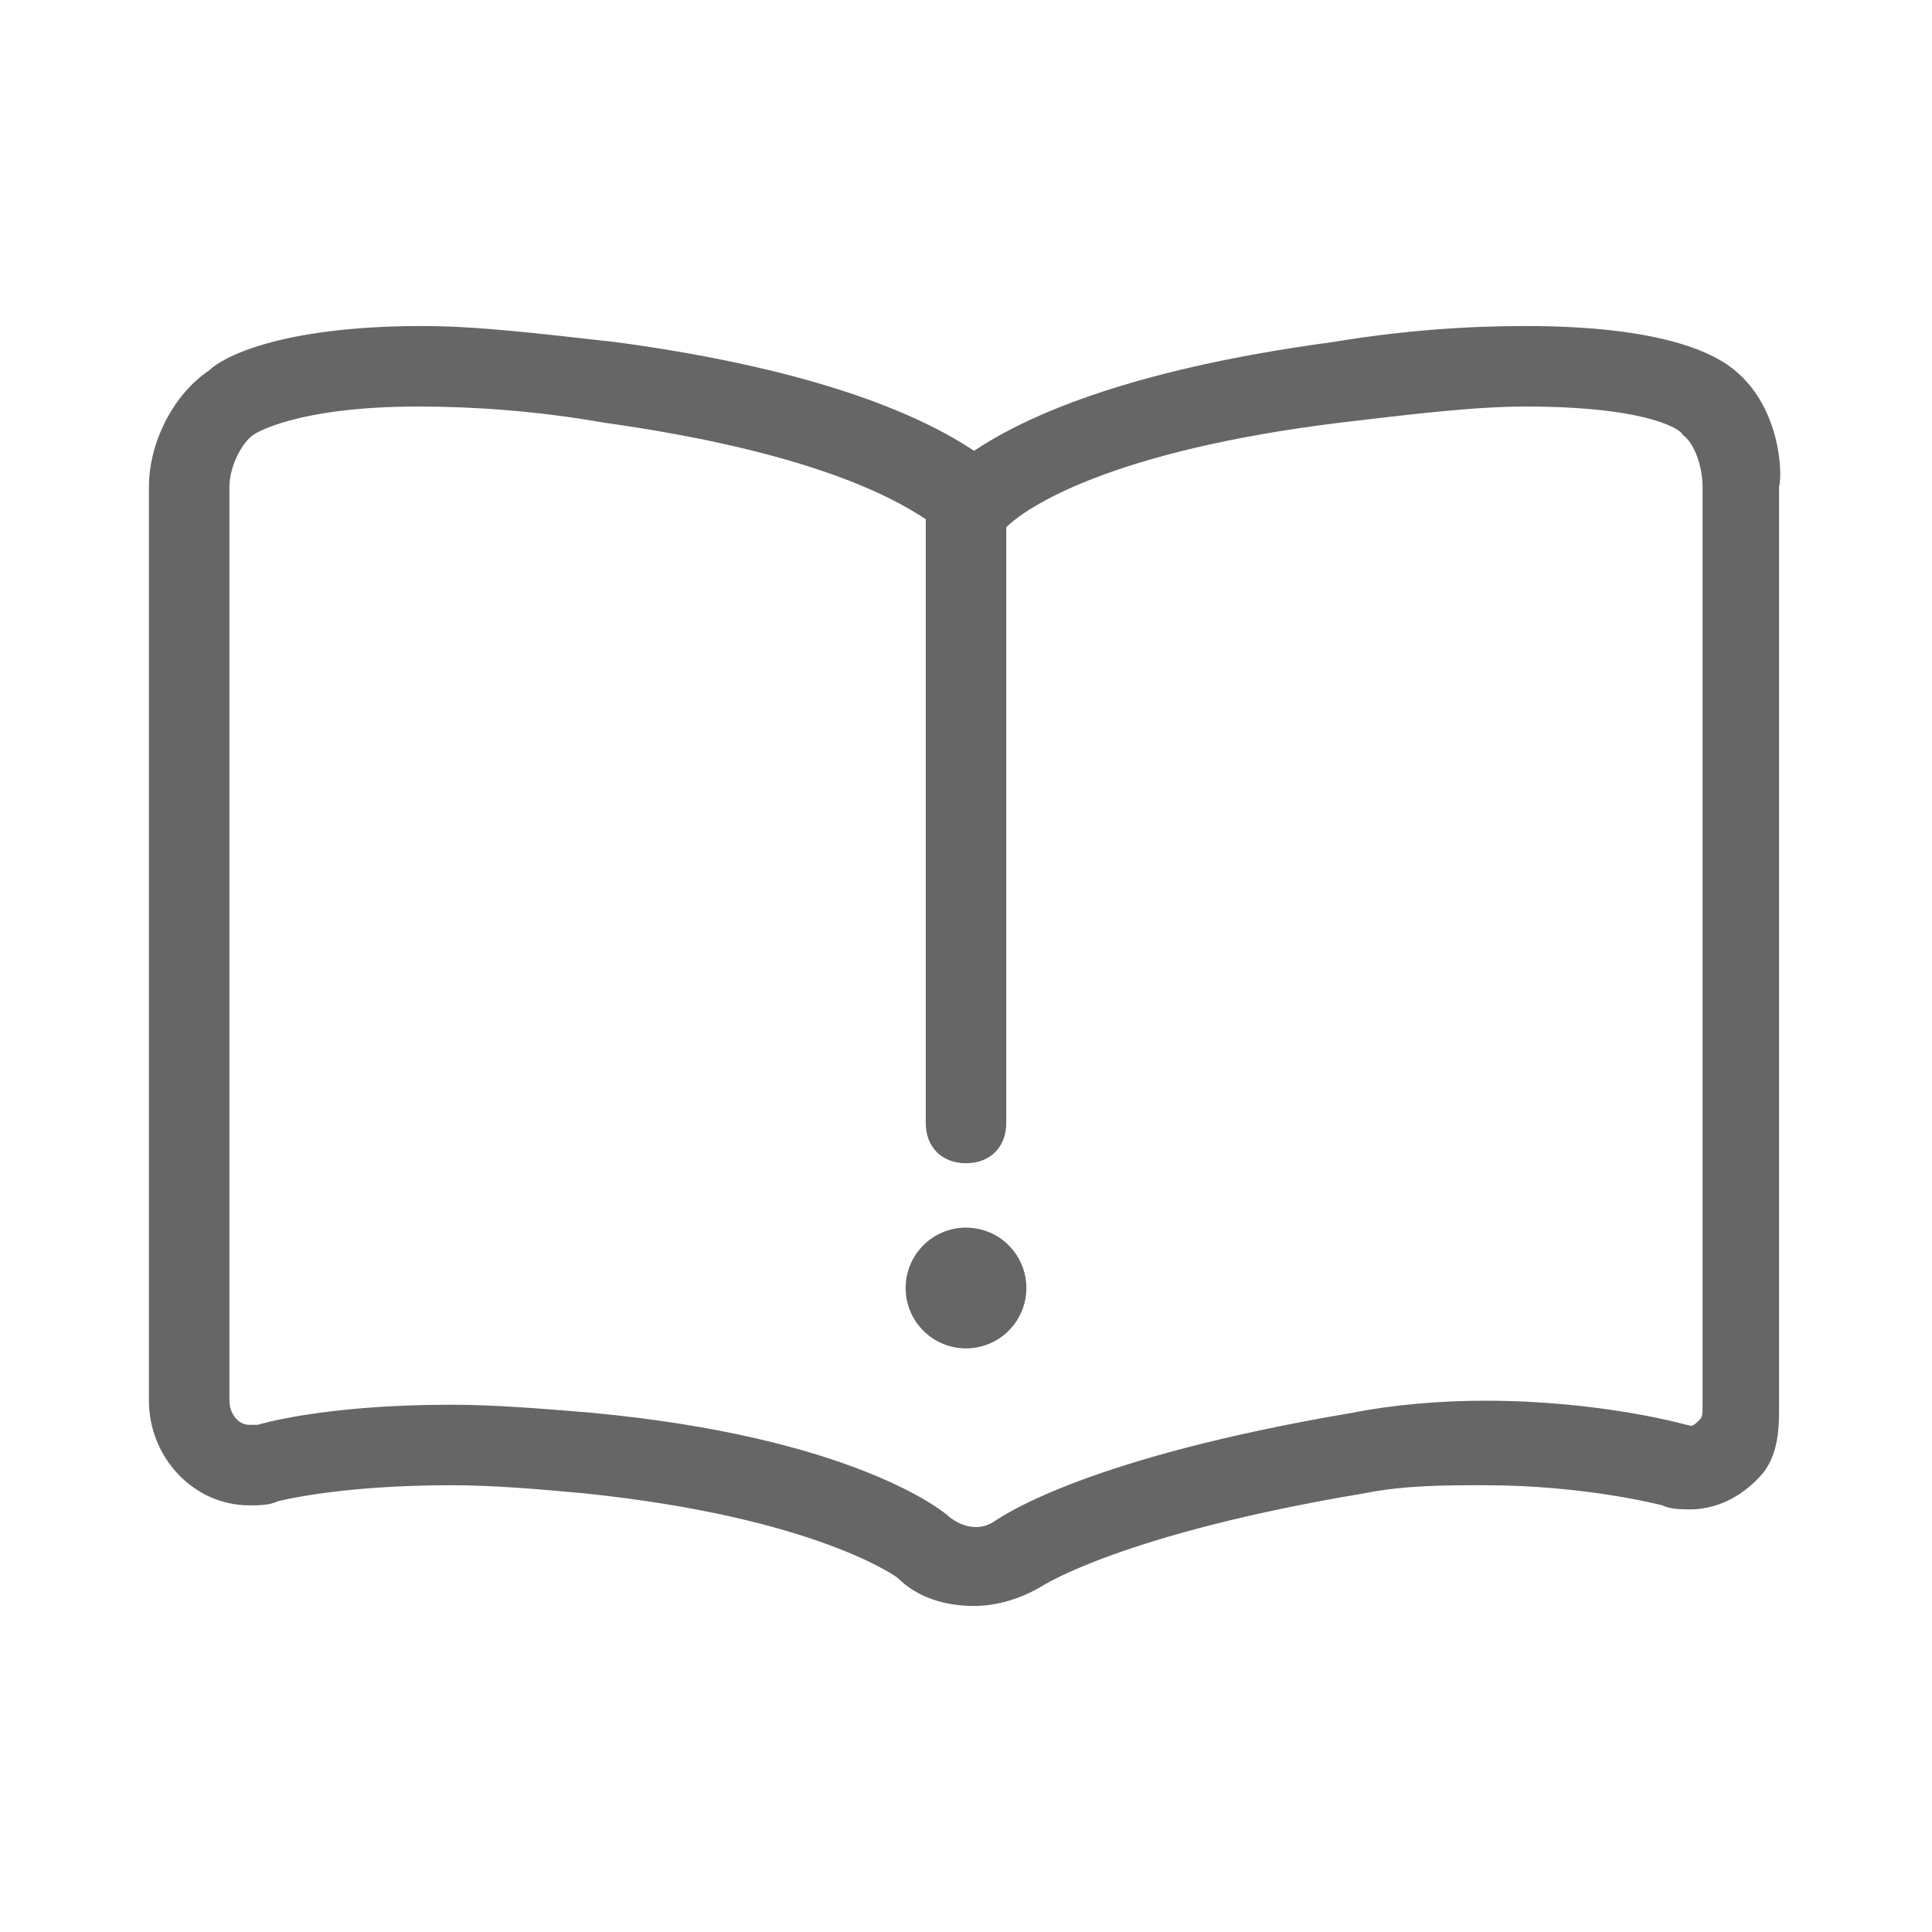
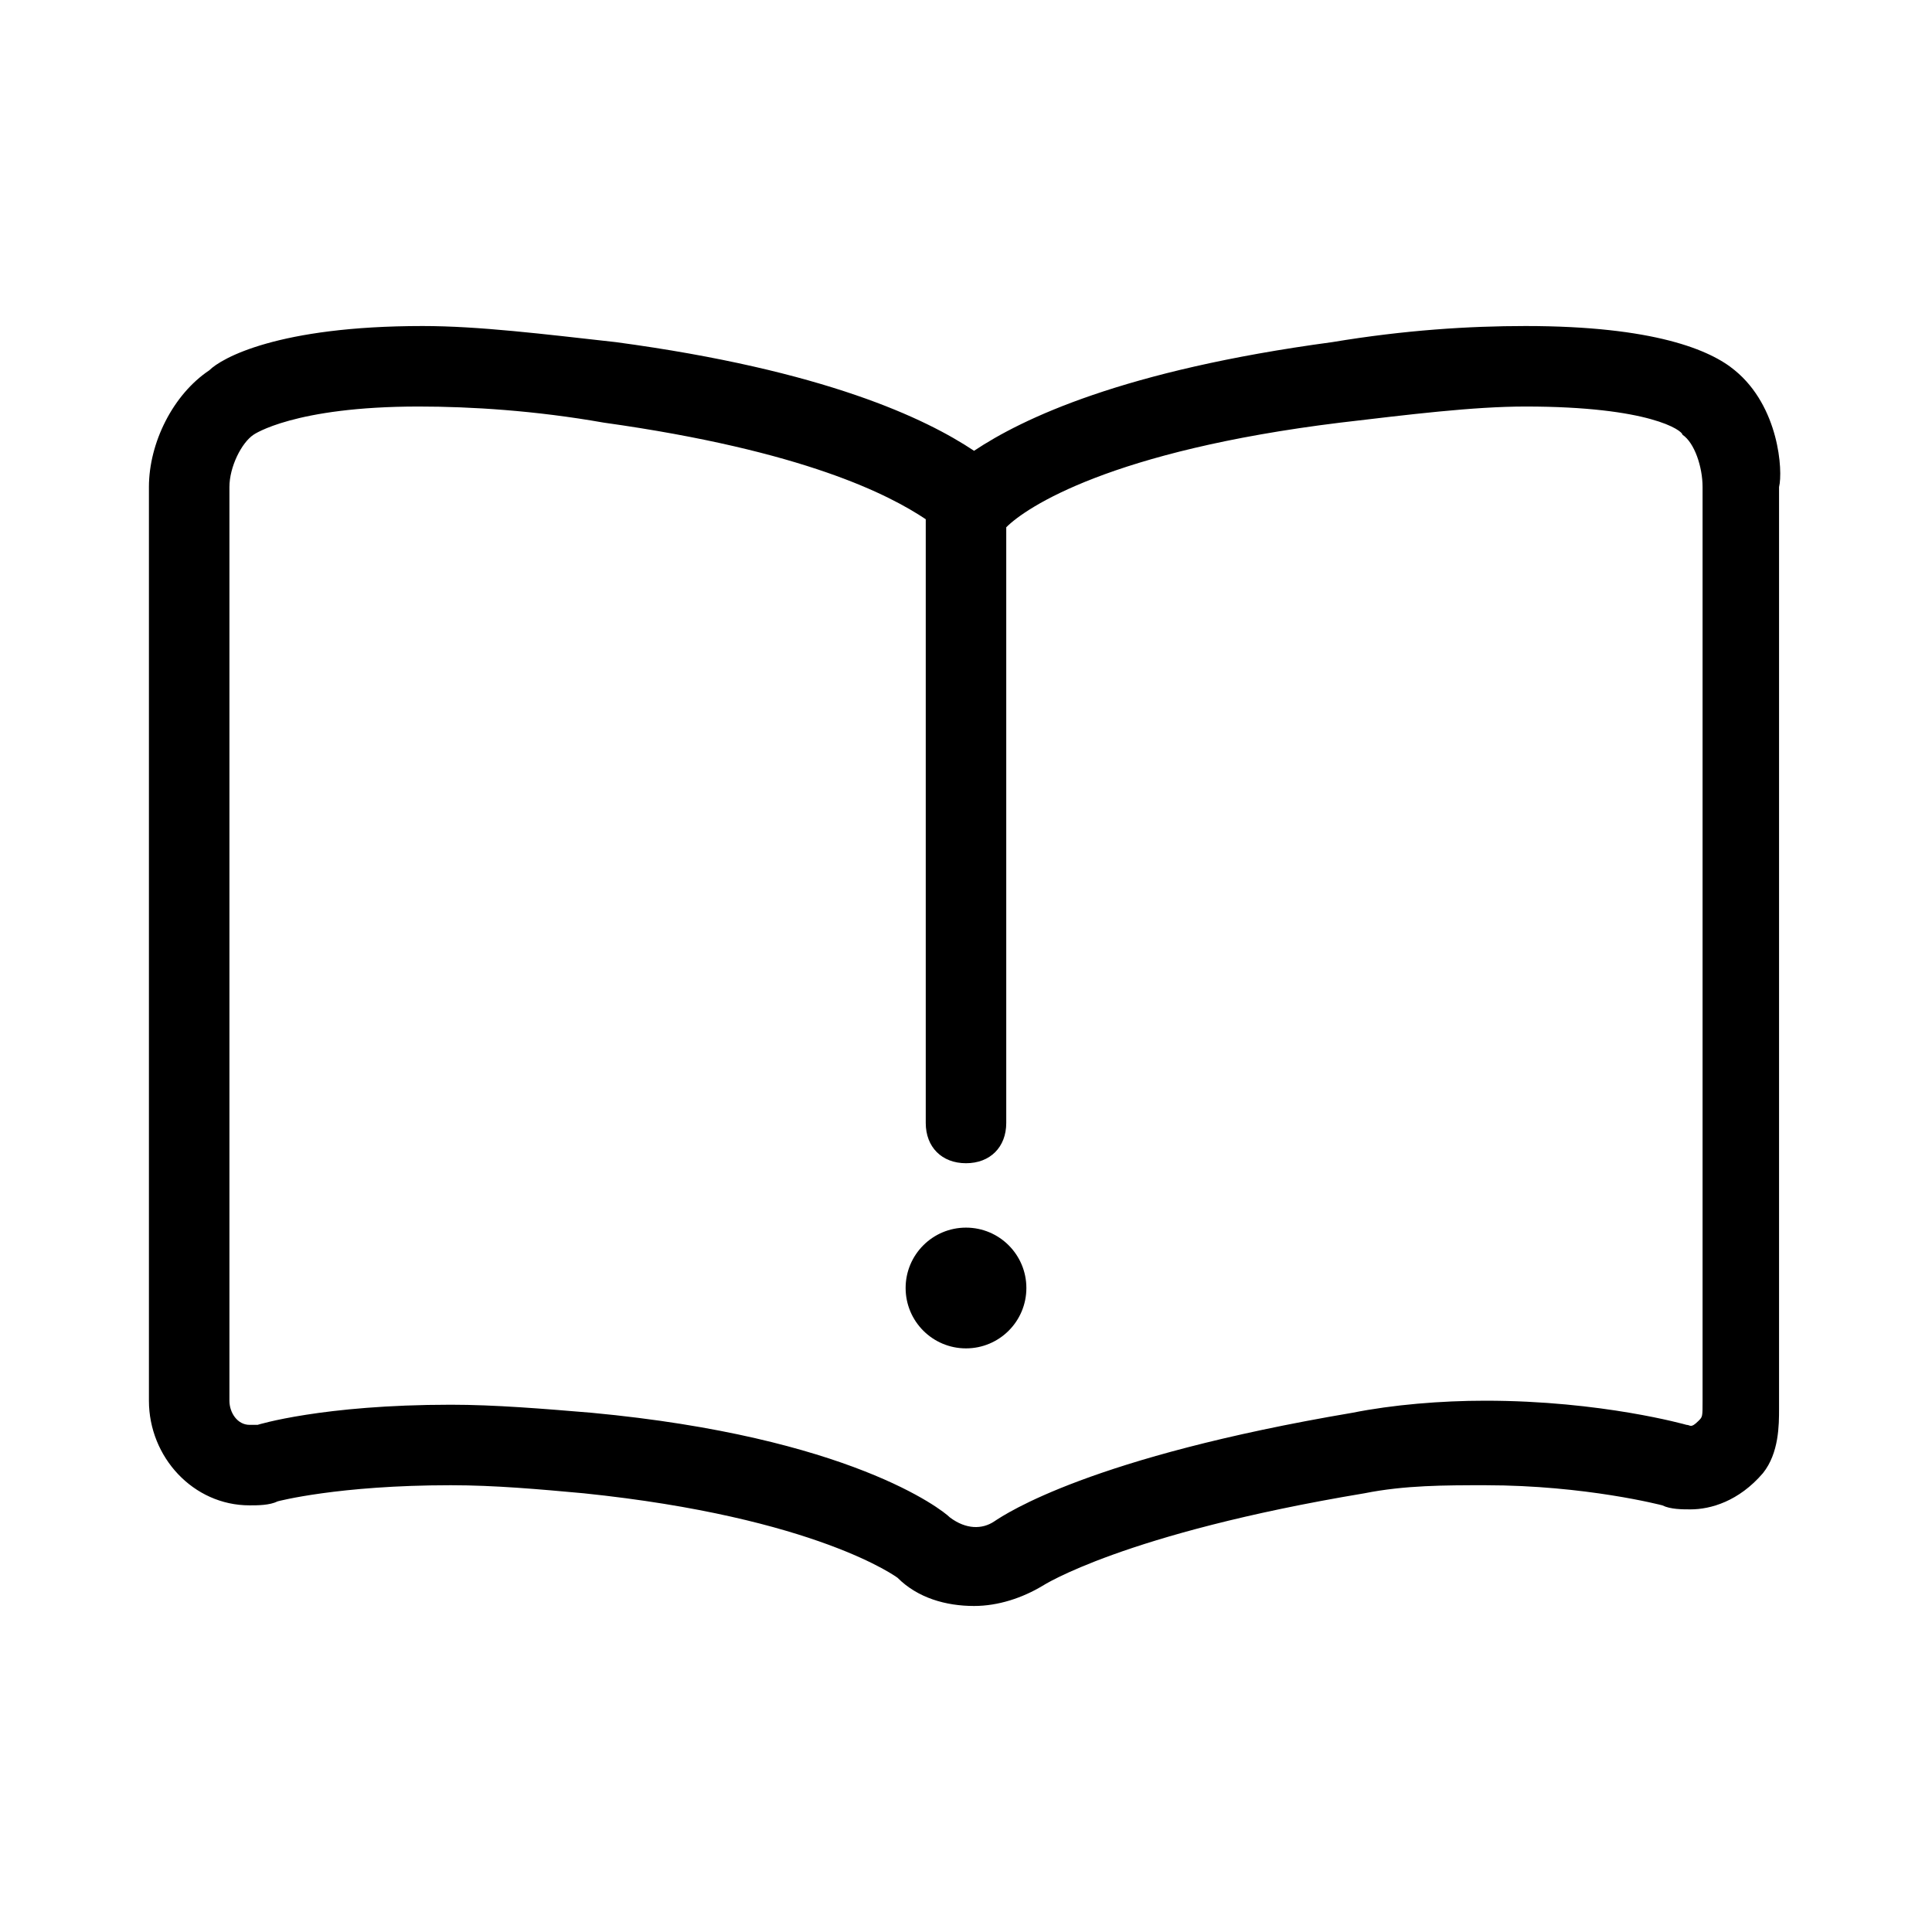
<svg xmlns="http://www.w3.org/2000/svg" t="1547002140263" class="icon" style="" viewBox="0 0 1024 1024" version="1.1" p-id="31069" width="200" height="200">
  <defs>
    <style type="text/css" />
  </defs>
-   <path d="M919.467 196.267c-12.8-10.667-42.667-23.467-110.933-23.467-29.867 0-64 2.133-102.4 8.533-110.933 14.933-164.267 40.533-189.867 57.6-25.6-17.067-78.933-42.667-189.867-57.6-38.4-4.267-72.533-8.533-102.4-8.533-76.8 0-106.667 17.067-113.067 23.467-19.2 12.8-32 38.4-32 61.867v484.267c0 29.867 23.467 55.467 53.333 55.467 4.267 0 10.667 0 14.933-2.133 0 0 32-8.533 91.733-8.533 23.467 0 46.933 2.133 70.4 4.267 123.733 12.8 166.4 44.8 166.4 44.8 10.667 10.667 25.6 14.933 40.533 14.933 12.8 0 25.6-4.267 36.267-10.667 0 0 42.667-27.733 170.667-49.067 21.333-4.267 42.667-4.267 64-4.267 53.333 0 93.867 10.667 93.867 10.667 4.267 2.133 10.667 2.133 14.933 2.133 10.667 0 25.6-4.267 38.4-19.2 8.533-10.667 8.533-25.6 8.533-34.133V258.133c2.133-8.533 0-42.667-23.467-61.867z m-17.067 546.133c0 8.533 0 8.533-2.133 10.667-4.267 4.267-4.267 2.133-6.4 2.133 0 0-44.8-12.8-106.667-12.8-23.467 0-49.067 2.133-70.4 6.4-138.667 23.467-183.467 53.333-189.867 57.6-6.4 4.267-14.933 4.267-23.467-2.133-4.267-4.267-53.333-42.667-189.867-55.467-25.6-2.133-51.2-4.267-74.667-4.267-68.267 0-102.4 10.667-102.4 10.667h-4.267c-6.4 0-10.667-6.4-10.667-12.8V258.133c0-10.667 6.4-23.467 12.8-27.733 0 0 21.333-14.933 87.467-14.933 27.733 0 61.867 2.133 98.133 8.533 106.667 14.933 151.467 38.4 170.667 51.2v320c0 12.8 8.533 21.333 21.333 21.333s21.333-8.533 21.333-21.333V279.467c10.667-10.667 55.467-40.533 177.067-55.467 36.267-4.267 70.4-8.533 98.133-8.533 66.133 0 83.2 12.8 83.2 14.933 6.4 4.267 10.667 17.067 10.667 27.733v484.267z" fill="#666666" p-id="31070" />
-   <path d="M512 682.667m-32 0a32 32 0 1 0 64 0 32 32 0 1 0-64 0Z" fill="#666666" p-id="31071" />
+   <path d="M919.467 196.267c-12.8-10.667-42.667-23.467-110.933-23.467-29.867 0-64 2.133-102.4 8.533-110.933 14.933-164.267 40.533-189.867 57.6-25.6-17.067-78.933-42.667-189.867-57.6-38.4-4.267-72.533-8.533-102.4-8.533-76.8 0-106.667 17.067-113.067 23.467-19.2 12.8-32 38.4-32 61.867v484.267c0 29.867 23.467 55.467 53.333 55.467 4.267 0 10.667 0 14.933-2.133 0 0 32-8.533 91.733-8.533 23.467 0 46.933 2.133 70.4 4.267 123.733 12.8 166.4 44.8 166.4 44.8 10.667 10.667 25.6 14.933 40.533 14.933 12.8 0 25.6-4.267 36.267-10.667 0 0 42.667-27.733 170.667-49.067 21.333-4.267 42.667-4.267 64-4.267 53.333 0 93.867 10.667 93.867 10.667 4.267 2.133 10.667 2.133 14.933 2.133 10.667 0 25.6-4.267 38.4-19.2 8.533-10.667 8.533-25.6 8.533-34.133V258.133c2.133-8.533 0-42.667-23.467-61.867z m-17.067 546.133c0 8.533 0 8.533-2.133 10.667-4.267 4.267-4.267 2.133-6.4 2.133 0 0-44.8-12.8-106.667-12.8-23.467 0-49.067 2.133-70.4 6.4-138.667 23.467-183.467 53.333-189.867 57.6-6.4 4.267-14.933 4.267-23.467-2.133-4.267-4.267-53.333-42.667-189.867-55.467-25.6-2.133-51.2-4.267-74.667-4.267-68.267 0-102.4 10.667-102.4 10.667h-4.267c-6.4 0-10.667-6.4-10.667-12.8V258.133c0-10.667 6.4-23.467 12.8-27.733 0 0 21.333-14.933 87.467-14.933 27.733 0 61.867 2.133 98.133 8.533 106.667 14.933 151.467 38.4 170.667 51.2v320c0 12.8 8.533 21.333 21.333 21.333s21.333-8.533 21.333-21.333V279.467c10.667-10.667 55.467-40.533 177.067-55.467 36.267-4.267 70.4-8.533 98.133-8.533 66.133 0 83.2 12.8 83.2 14.933 6.4 4.267 10.667 17.067 10.667 27.733v484.267z" p-id="31070" />
+   <path d="M512 682.667m-32 0a32 32 0 1 0 64 0 32 32 0 1 0-64 0Z" p-id="31071" />
</svg>
